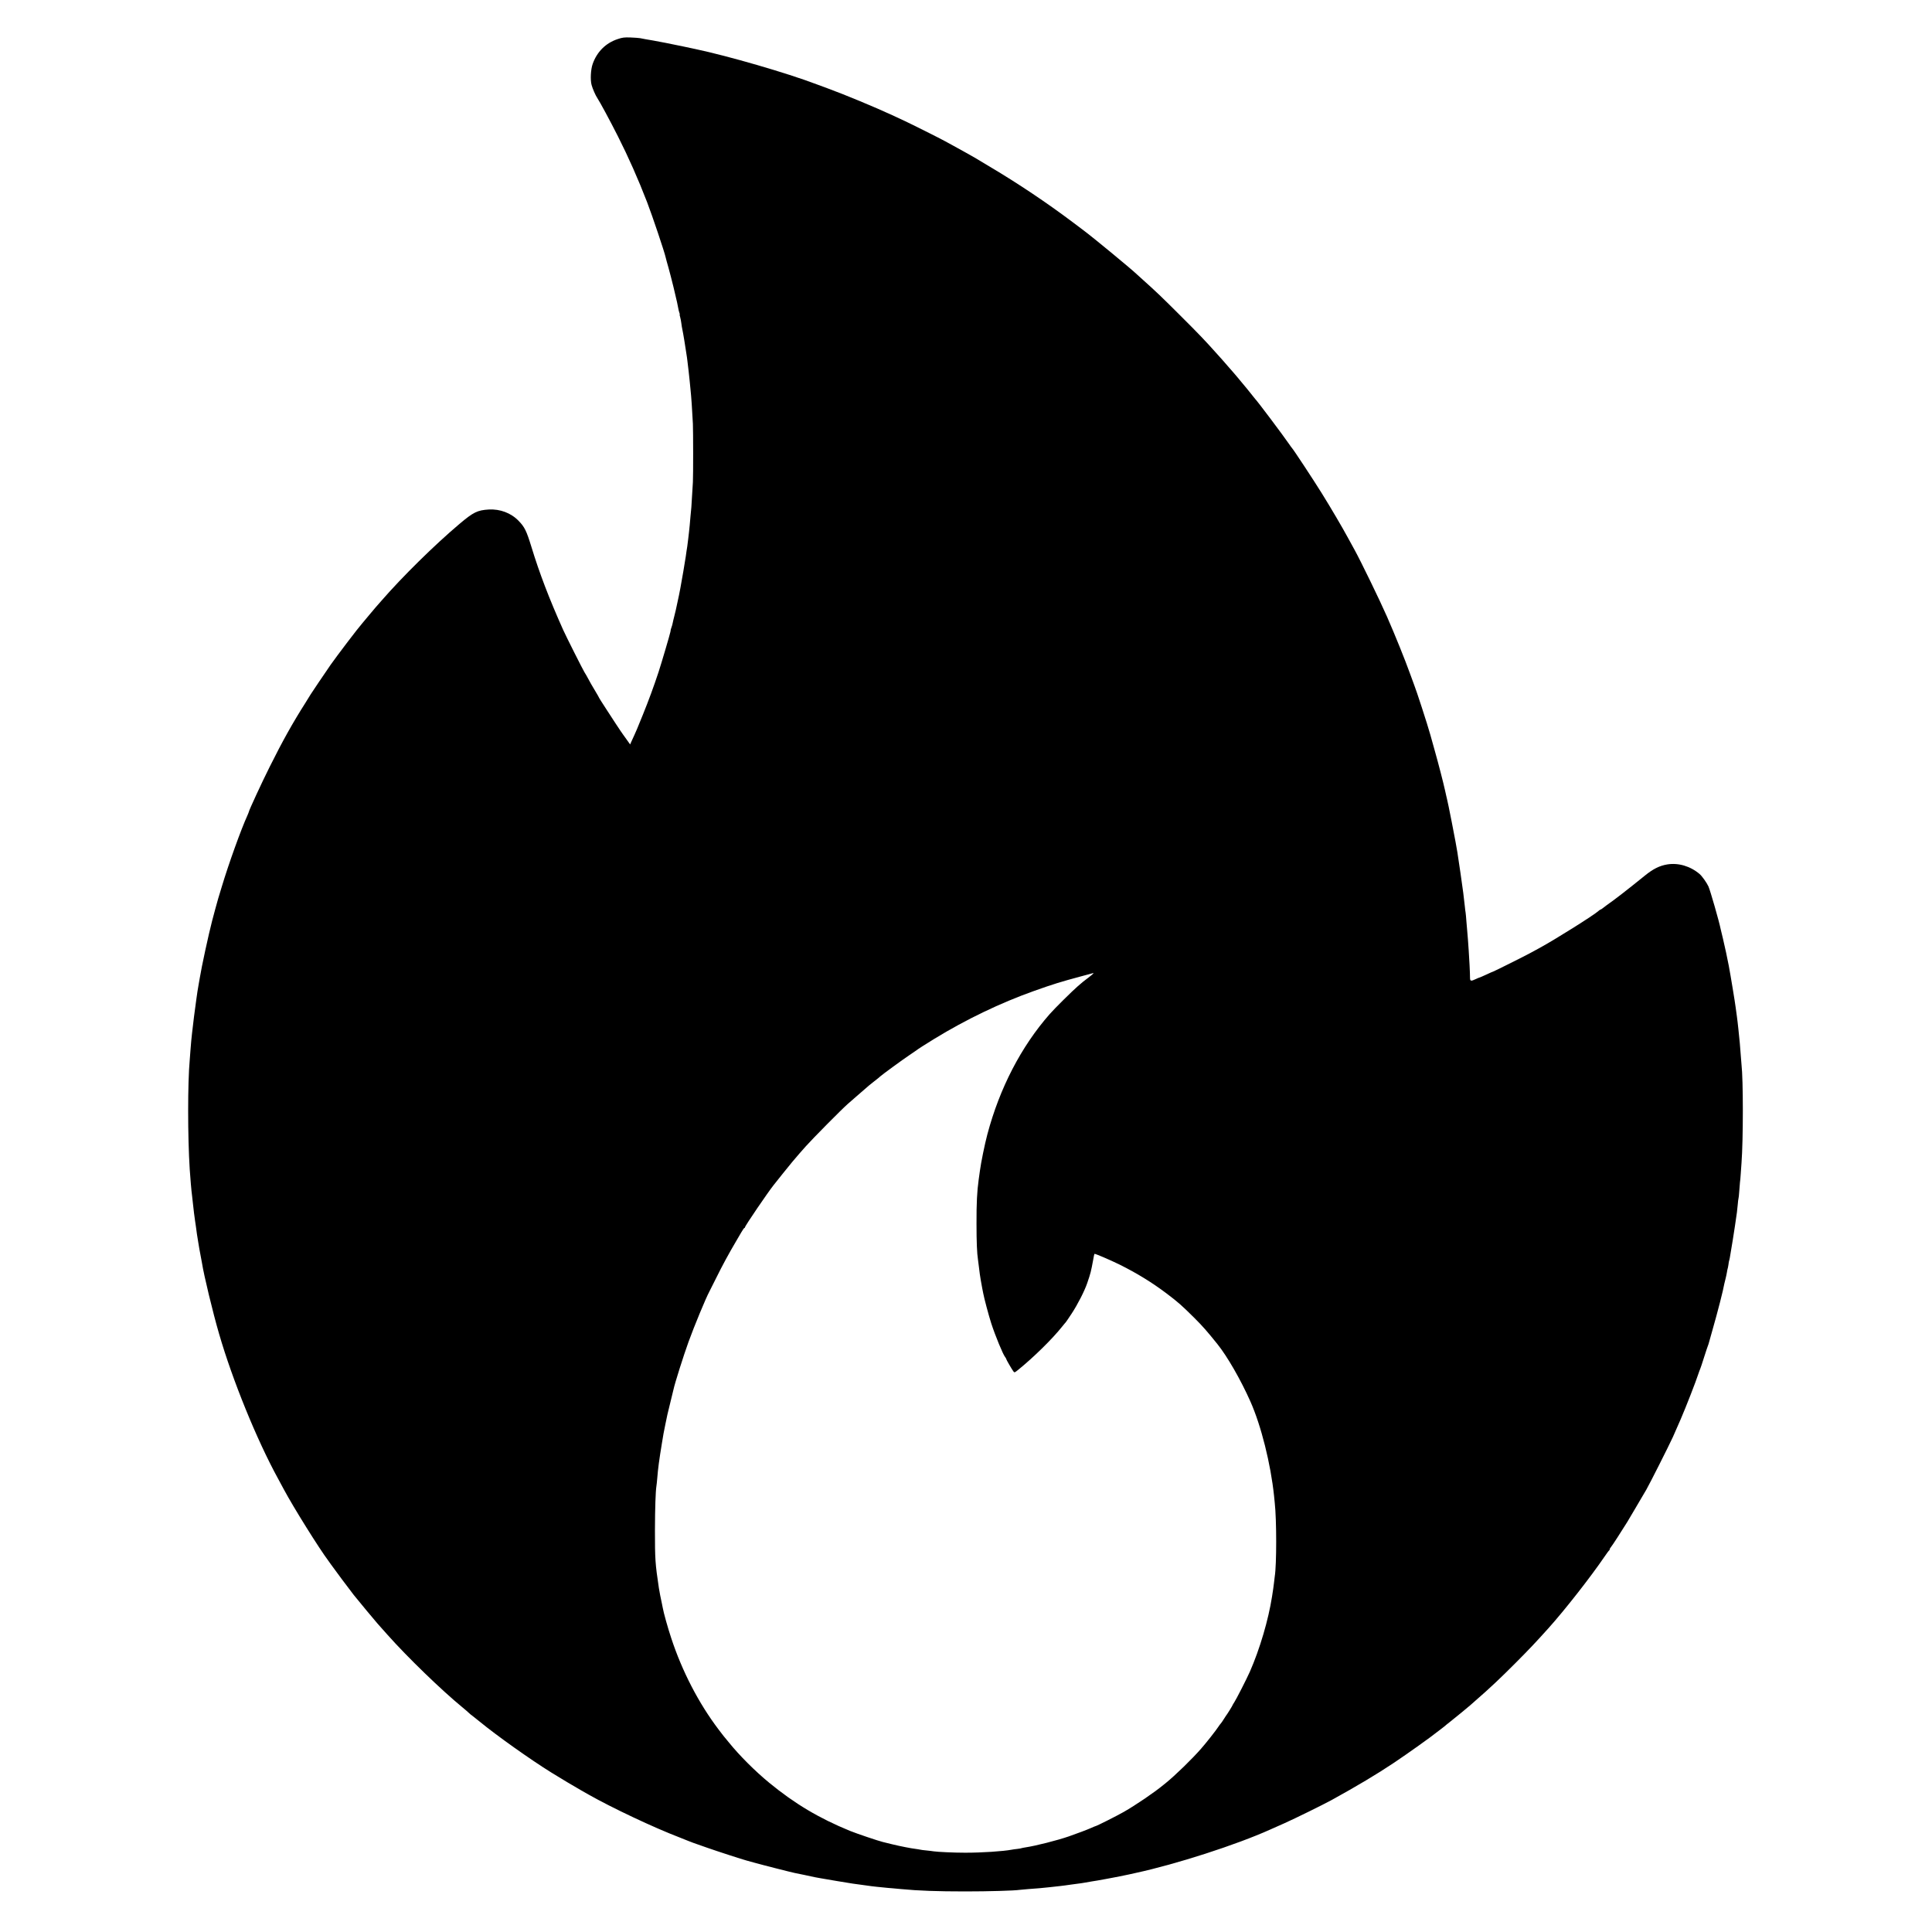
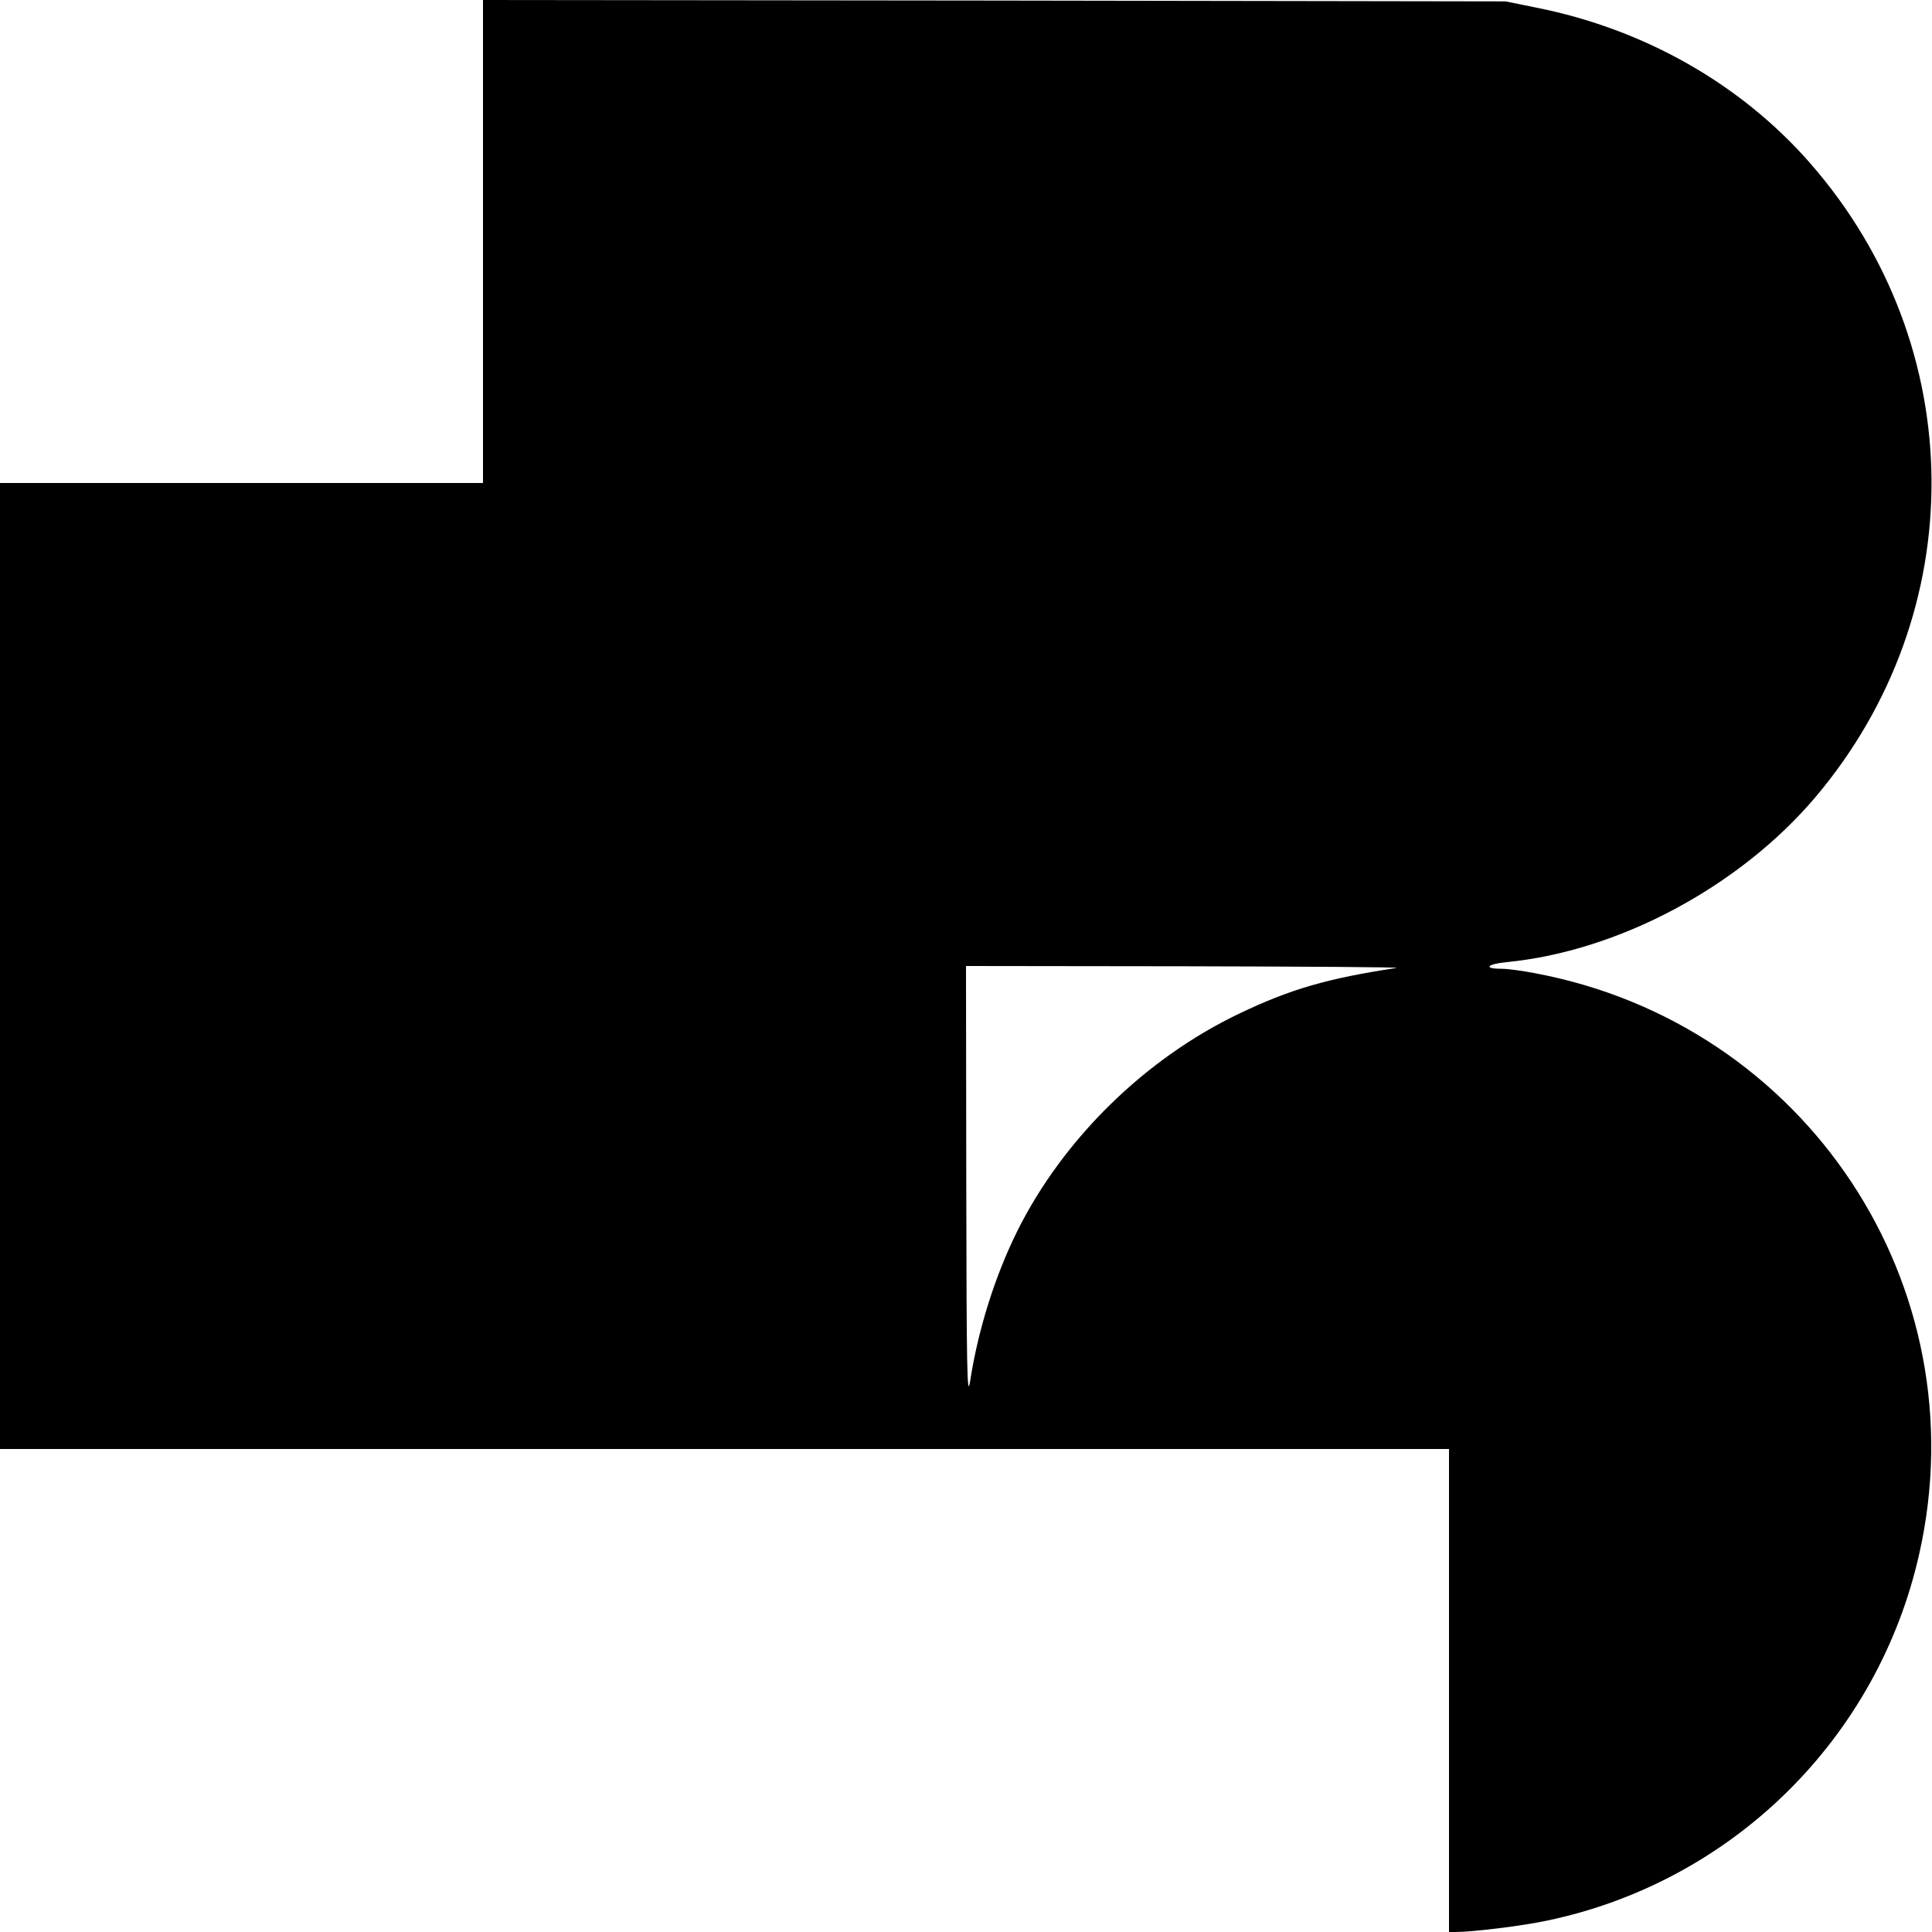
- <svg xmlns="http://www.w3.org/2000/svg" version="1.0" width="2500pt" height="2500pt" viewBox="0 0 2500 2500" preserveAspectRatio="xMidYMid meet">
-   <g transform="translate(0,2500) scale(0.1,-0.1)" fill="#000000" stroke="none">
-     <path d="M7992 24494 c-154 -51 -268 -165 -323 -322 -25 -71 -32 -204 -14 -271 12 -46 52 -138 75 -171 31 -46 163 -290 265 -492 135 -267 263 -555 378 -853 67 -174 227 -649 241 -717 3 -13 18 -70 35 -128 16 -58 46 -172 66 -255 48 -203 54 -227 61 -271 3 -20 10 -48 15 -61 5 -13 7 -23 4 -23 -2 0 1 -15 6 -32 5 -18 12 -53 15 -78 3 -25 9 -63 14 -85 5 -22 16 -85 25 -140 8 -55 20 -127 25 -160 6 -33 12 -80 15 -105 3 -25 10 -85 16 -135 6 -49 12 -109 14 -131 2 -23 6 -69 10 -103 10 -90 22 -264 31 -446 4 -101 5 -655 0 -755 -5 -95 -16 -273 -20 -325 -2 -22 -7 -74 -11 -115 -3 -41 -8 -93 -10 -115 -2 -22 -6 -61 -9 -87 -3 -27 -8 -69 -11 -95 -7 -63 -17 -133 -22 -158 -2 -11 -6 -40 -9 -65 -5 -40 -57 -345 -70 -410 -11 -53 -14 -71 -18 -92 -3 -13 -12 -57 -21 -98 -9 -41 -18 -83 -20 -93 -2 -9 -11 -44 -19 -78 -9 -33 -18 -74 -21 -89 -3 -16 -9 -39 -14 -52 -5 -13 -9 -26 -10 -30 0 -5 -1 -9 -2 -10 0 -2 -2 -12 -4 -24 -8 -40 -114 -399 -153 -519 -62 -188 -127 -365 -204 -555 -63 -158 -88 -217 -147 -344 l-17 -39 -42 59 c-23 32 -46 64 -51 71 -12 14 -172 257 -220 333 -19 30 -47 74 -63 98 -15 24 -28 45 -28 47 0 3 -19 35 -41 72 -40 65 -82 139 -120 211 -10 18 -22 38 -27 45 -10 12 -244 476 -275 547 -180 402 -305 728 -411 1075 -64 208 -88 256 -165 335 -98 102 -239 155 -386 147 -147 -9 -199 -34 -380 -187 -320 -270 -738 -682 -1006 -990 -40 -47 -76 -87 -79 -90 -3 -3 -39 -45 -80 -95 -41 -49 -82 -99 -92 -110 -59 -67 -318 -408 -408 -535 -71 -103 -254 -373 -260 -385 -3 -6 -33 -55 -68 -110 -164 -258 -296 -494 -461 -825 -100 -199 -271 -569 -271 -585 0 -3 -9 -24 -19 -48 -80 -174 -243 -627 -330 -917 -17 -58 -39 -127 -47 -155 -8 -27 -26 -90 -39 -140 -13 -49 -31 -117 -40 -150 -45 -172 -139 -606 -159 -735 -3 -19 -10 -57 -15 -85 -5 -27 -12 -70 -16 -95 -3 -25 -10 -72 -15 -105 -13 -84 -47 -357 -55 -435 -3 -36 -8 -79 -10 -95 -2 -17 -6 -71 -10 -120 -3 -50 -8 -109 -10 -132 -27 -293 -27 -992 0 -1413 7 -110 22 -285 30 -340 3 -19 7 -60 10 -90 8 -76 24 -211 29 -236 2 -12 7 -45 11 -75 6 -52 20 -145 30 -202 3 -15 9 -55 15 -90 6 -34 15 -82 20 -107 5 -25 11 -58 14 -75 23 -151 140 -638 221 -915 172 -595 488 -1372 761 -1870 22 -41 57 -105 76 -141 125 -234 458 -767 577 -925 9 -12 23 -32 31 -44 25 -37 257 -348 297 -398 68 -85 277 -336 308 -371 16 -19 35 -39 40 -45 6 -6 46 -52 90 -101 257 -289 699 -717 970 -939 33 -27 70 -59 81 -70 12 -12 34 -30 50 -41 15 -11 58 -45 94 -75 214 -176 657 -491 925 -657 92 -58 329 -199 385 -230 30 -17 73 -41 95 -54 303 -172 847 -429 1185 -558 47 -18 94 -37 105 -42 11 -5 40 -16 65 -25 25 -9 108 -38 185 -65 119 -42 457 -152 505 -164 8 -3 49 -14 90 -25 110 -31 496 -129 533 -136 18 -3 73 -14 122 -25 50 -11 113 -25 140 -30 28 -5 59 -11 71 -13 47 -9 382 -65 419 -70 22 -3 72 -10 110 -15 120 -17 159 -22 200 -26 22 -2 63 -6 90 -9 28 -3 77 -8 110 -10 33 -3 87 -8 120 -11 218 -21 464 -30 825 -30 303 0 638 10 701 20 13 2 62 6 109 10 127 9 186 14 285 25 50 6 110 13 135 15 41 5 83 10 150 20 14 2 48 7 75 10 28 3 73 10 100 15 28 5 64 11 80 14 29 4 119 19 180 31 17 3 53 10 80 15 41 7 160 31 225 45 8 2 47 10 85 19 521 112 1305 365 1740 561 17 7 98 43 180 80 144 64 501 240 615 302 325 179 587 335 805 481 181 121 488 340 560 399 6 5 28 22 50 38 22 17 42 32 45 35 3 4 39 33 80 65 71 56 232 188 256 210 6 6 37 33 70 62 178 154 318 286 519 488 176 177 252 257 421 445 214 238 550 668 725 925 30 44 57 81 62 83 4 2 7 9 7 15 0 6 8 20 18 31 15 17 129 193 209 322 13 20 178 302 247 419 43 75 290 564 343 680 31 70 43 97 101 230 65 150 198 491 228 585 8 25 19 54 24 65 5 11 28 79 50 150 23 72 45 139 50 150 5 11 10 29 13 40 3 11 23 83 45 160 71 248 140 518 155 605 3 14 10 43 16 65 6 22 13 58 17 80 3 22 8 43 9 46 2 3 7 28 11 55 3 27 8 52 10 55 2 3 5 19 8 35 30 178 49 292 66 409 28 188 28 189 36 275 3 41 8 78 10 82 2 3 7 46 10 95 3 48 7 99 9 113 3 14 7 63 10 110 4 47 8 110 10 140 23 304 23 1080 0 1275 -2 17 -6 73 -10 125 -7 107 -15 189 -30 330 -2 19 -7 60 -10 90 -3 30 -8 66 -10 80 -2 14 -9 63 -15 110 -9 72 -66 418 -90 545 -18 96 -51 248 -75 349 -15 60 -28 116 -30 125 -18 93 -135 501 -158 551 -22 48 -84 135 -114 160 -121 103 -276 148 -421 124 -99 -17 -181 -58 -287 -144 -225 -182 -385 -307 -493 -382 -18 -13 -42 -31 -54 -41 -11 -9 -24 -17 -28 -17 -3 0 -15 -8 -26 -18 -57 -53 -567 -373 -759 -477 -38 -21 -95 -52 -125 -68 -61 -34 -468 -237 -474 -237 -3 0 -44 -18 -91 -40 -47 -22 -89 -40 -93 -40 -4 -1 -25 -9 -47 -20 -61 -29 -73 -27 -73 18 1 45 -11 275 -17 352 -2 30 -7 95 -10 143 -3 48 -8 102 -10 120 -2 18 -6 70 -10 117 -3 47 -8 96 -10 110 -3 14 -7 50 -10 80 -14 135 -22 192 -56 430 -42 285 -44 299 -65 410 -26 140 -74 385 -89 455 -23 108 -24 109 -29 130 -3 11 -11 49 -19 85 -22 99 -81 328 -128 495 -23 83 -50 179 -60 215 -36 131 -185 588 -209 645 -5 11 -30 79 -55 150 -65 180 -190 491 -297 735 -92 210 -341 722 -420 865 -25 44 -63 114 -85 155 -74 137 -224 392 -341 580 -105 169 -368 568 -382 580 -4 3 -21 28 -40 55 -70 103 -416 564 -440 585 -3 3 -21 25 -40 50 -19 25 -48 61 -65 81 -16 19 -39 46 -50 60 -38 47 -120 144 -125 149 -3 3 -34 39 -70 80 -36 41 -69 80 -75 86 -5 6 -41 46 -80 89 -141 158 -224 245 -460 480 -235 235 -323 319 -481 460 -43 39 -85 77 -94 85 -74 70 -559 470 -676 557 -16 12 -82 61 -146 110 -333 250 -698 495 -1063 712 -93 56 -177 106 -185 111 -33 20 -230 130 -295 165 -38 21 -88 48 -110 60 -51 29 -439 223 -525 263 -36 17 -105 49 -155 72 -218 101 -612 265 -831 345 -55 20 -121 45 -149 55 -387 147 -1140 365 -1565 455 -8 2 -80 17 -160 34 -137 29 -335 68 -390 77 -65 11 -132 22 -167 30 -16 3 -71 7 -123 9 -81 3 -106 0 -168 -21z m6154 -12093 c-3 -4 -31 -28 -63 -52 -32 -24 -63 -48 -70 -54 -6 -5 -37 -32 -70 -60 -64 -55 -296 -284 -358 -355 -370 -420 -650 -960 -809 -1560 -33 -124 -82 -363 -96 -470 -6 -47 -13 -98 -16 -115 -21 -150 -29 -305 -28 -570 0 -237 6 -380 19 -465 2 -14 6 -45 9 -70 13 -107 17 -138 27 -195 5 -33 14 -80 19 -105 5 -25 12 -56 14 -70 10 -57 70 -283 103 -385 52 -160 152 -403 180 -436 7 -8 13 -19 13 -23 0 -9 71 -131 93 -161 14 -19 16 -18 63 20 202 164 443 401 569 560 22 28 43 52 46 55 3 3 38 54 78 115 75 114 164 288 199 390 45 131 50 153 77 299 7 43 15 80 17 81 6 6 199 -77 322 -137 227 -113 420 -231 615 -378 148 -112 197 -156 352 -310 109 -108 170 -178 301 -341 129 -160 303 -463 428 -744 139 -312 263 -809 306 -1220 2 -27 7 -68 9 -90 25 -224 25 -803 0 -956 -2 -13 -7 -51 -10 -84 -8 -67 -9 -70 -25 -175 -47 -301 -158 -678 -286 -970 -40 -91 -181 -367 -204 -400 -11 -16 -20 -31 -20 -34 0 -5 -72 -122 -88 -141 -4 -5 -18 -27 -31 -48 -13 -21 -28 -43 -35 -50 -6 -6 -19 -24 -29 -39 -26 -42 -162 -215 -226 -287 -114 -131 -333 -344 -459 -446 -7 -5 -18 -14 -25 -20 -124 -102 -358 -261 -517 -352 -95 -54 -352 -183 -364 -183 -3 0 -29 -11 -58 -24 -49 -22 -176 -70 -288 -109 -147 -51 -431 -123 -560 -142 -24 -4 -47 -8 -51 -10 -3 -2 -28 -7 -56 -10 -27 -3 -60 -7 -72 -10 -112 -21 -382 -39 -601 -39 -150 0 -358 10 -410 18 -14 3 -54 7 -90 11 -36 3 -74 8 -85 11 -11 2 -36 7 -55 9 -61 7 -202 35 -305 60 -55 14 -110 28 -122 30 -55 13 -337 108 -423 143 -403 165 -716 352 -1045 622 -185 152 -388 355 -525 525 -36 44 -67 82 -70 85 -3 3 -31 39 -62 81 -257 339 -472 754 -613 1184 -42 126 -99 329 -109 390 -3 17 -8 41 -11 55 -11 47 -36 175 -39 200 -48 321 -51 372 -51 750 1 290 8 498 19 570 3 14 7 61 11 104 10 124 23 225 61 456 20 123 19 117 44 240 12 58 23 114 26 125 2 11 20 85 40 165 19 80 37 152 39 160 17 81 130 438 194 615 73 202 224 567 270 652 5 10 46 91 91 181 74 151 166 320 253 467 20 33 50 86 69 118 18 31 36 57 40 57 5 0 8 4 8 9 0 18 297 453 370 545 6 6 58 72 117 147 91 114 173 213 218 263 6 6 44 49 85 96 78 88 461 476 540 545 25 22 95 83 155 135 61 52 112 97 115 100 3 3 37 30 75 60 39 30 72 57 75 61 11 13 291 218 375 274 50 33 92 62 95 65 9 9 115 77 231 148 412 252 854 464 1289 619 244 87 348 119 605 188 88 23 161 43 163 44 2 0 1 -3 -2 -8z" />
+ <svg xmlns="http://www.w3.org/2000/svg" version="1.0" width="700pt" height="700pt" viewBox="0 0 700 700" preserveAspectRatio="xMidYMid meet">
+   <g transform="translate(0,700) scale(0.1,-0.1)" fill="#000000" stroke="none">
+     <path d="M1750 6125 l0 -875 -875 0 -875 0 0 -1750 0 -1750 2625 0 2625 0 0 -875 0 -875 24 0 c61 0 241 22 330 41 672 140 1200 660 1350 1330 218 970 -410 1919 -1393 2103 -46 9 -100 16 -122 16 -65 0 -52 17 19 24 406 39 844 273 1119 597 568 671 561 1634 -17 2296 -250 287 -601 487 -992 565 l-113 23 -1852 3 -1853 2 0 -875z m3310 -2632 c-251 -38 -385 -77 -569 -165 -340 -162 -638 -453 -805 -788 -80 -161 -142 -356 -171 -544 -11 -69 -13 34 -14 712 l-1 792 793 -1 c435 -1 781 -3 767 -6z" />
  </g>
</svg>
